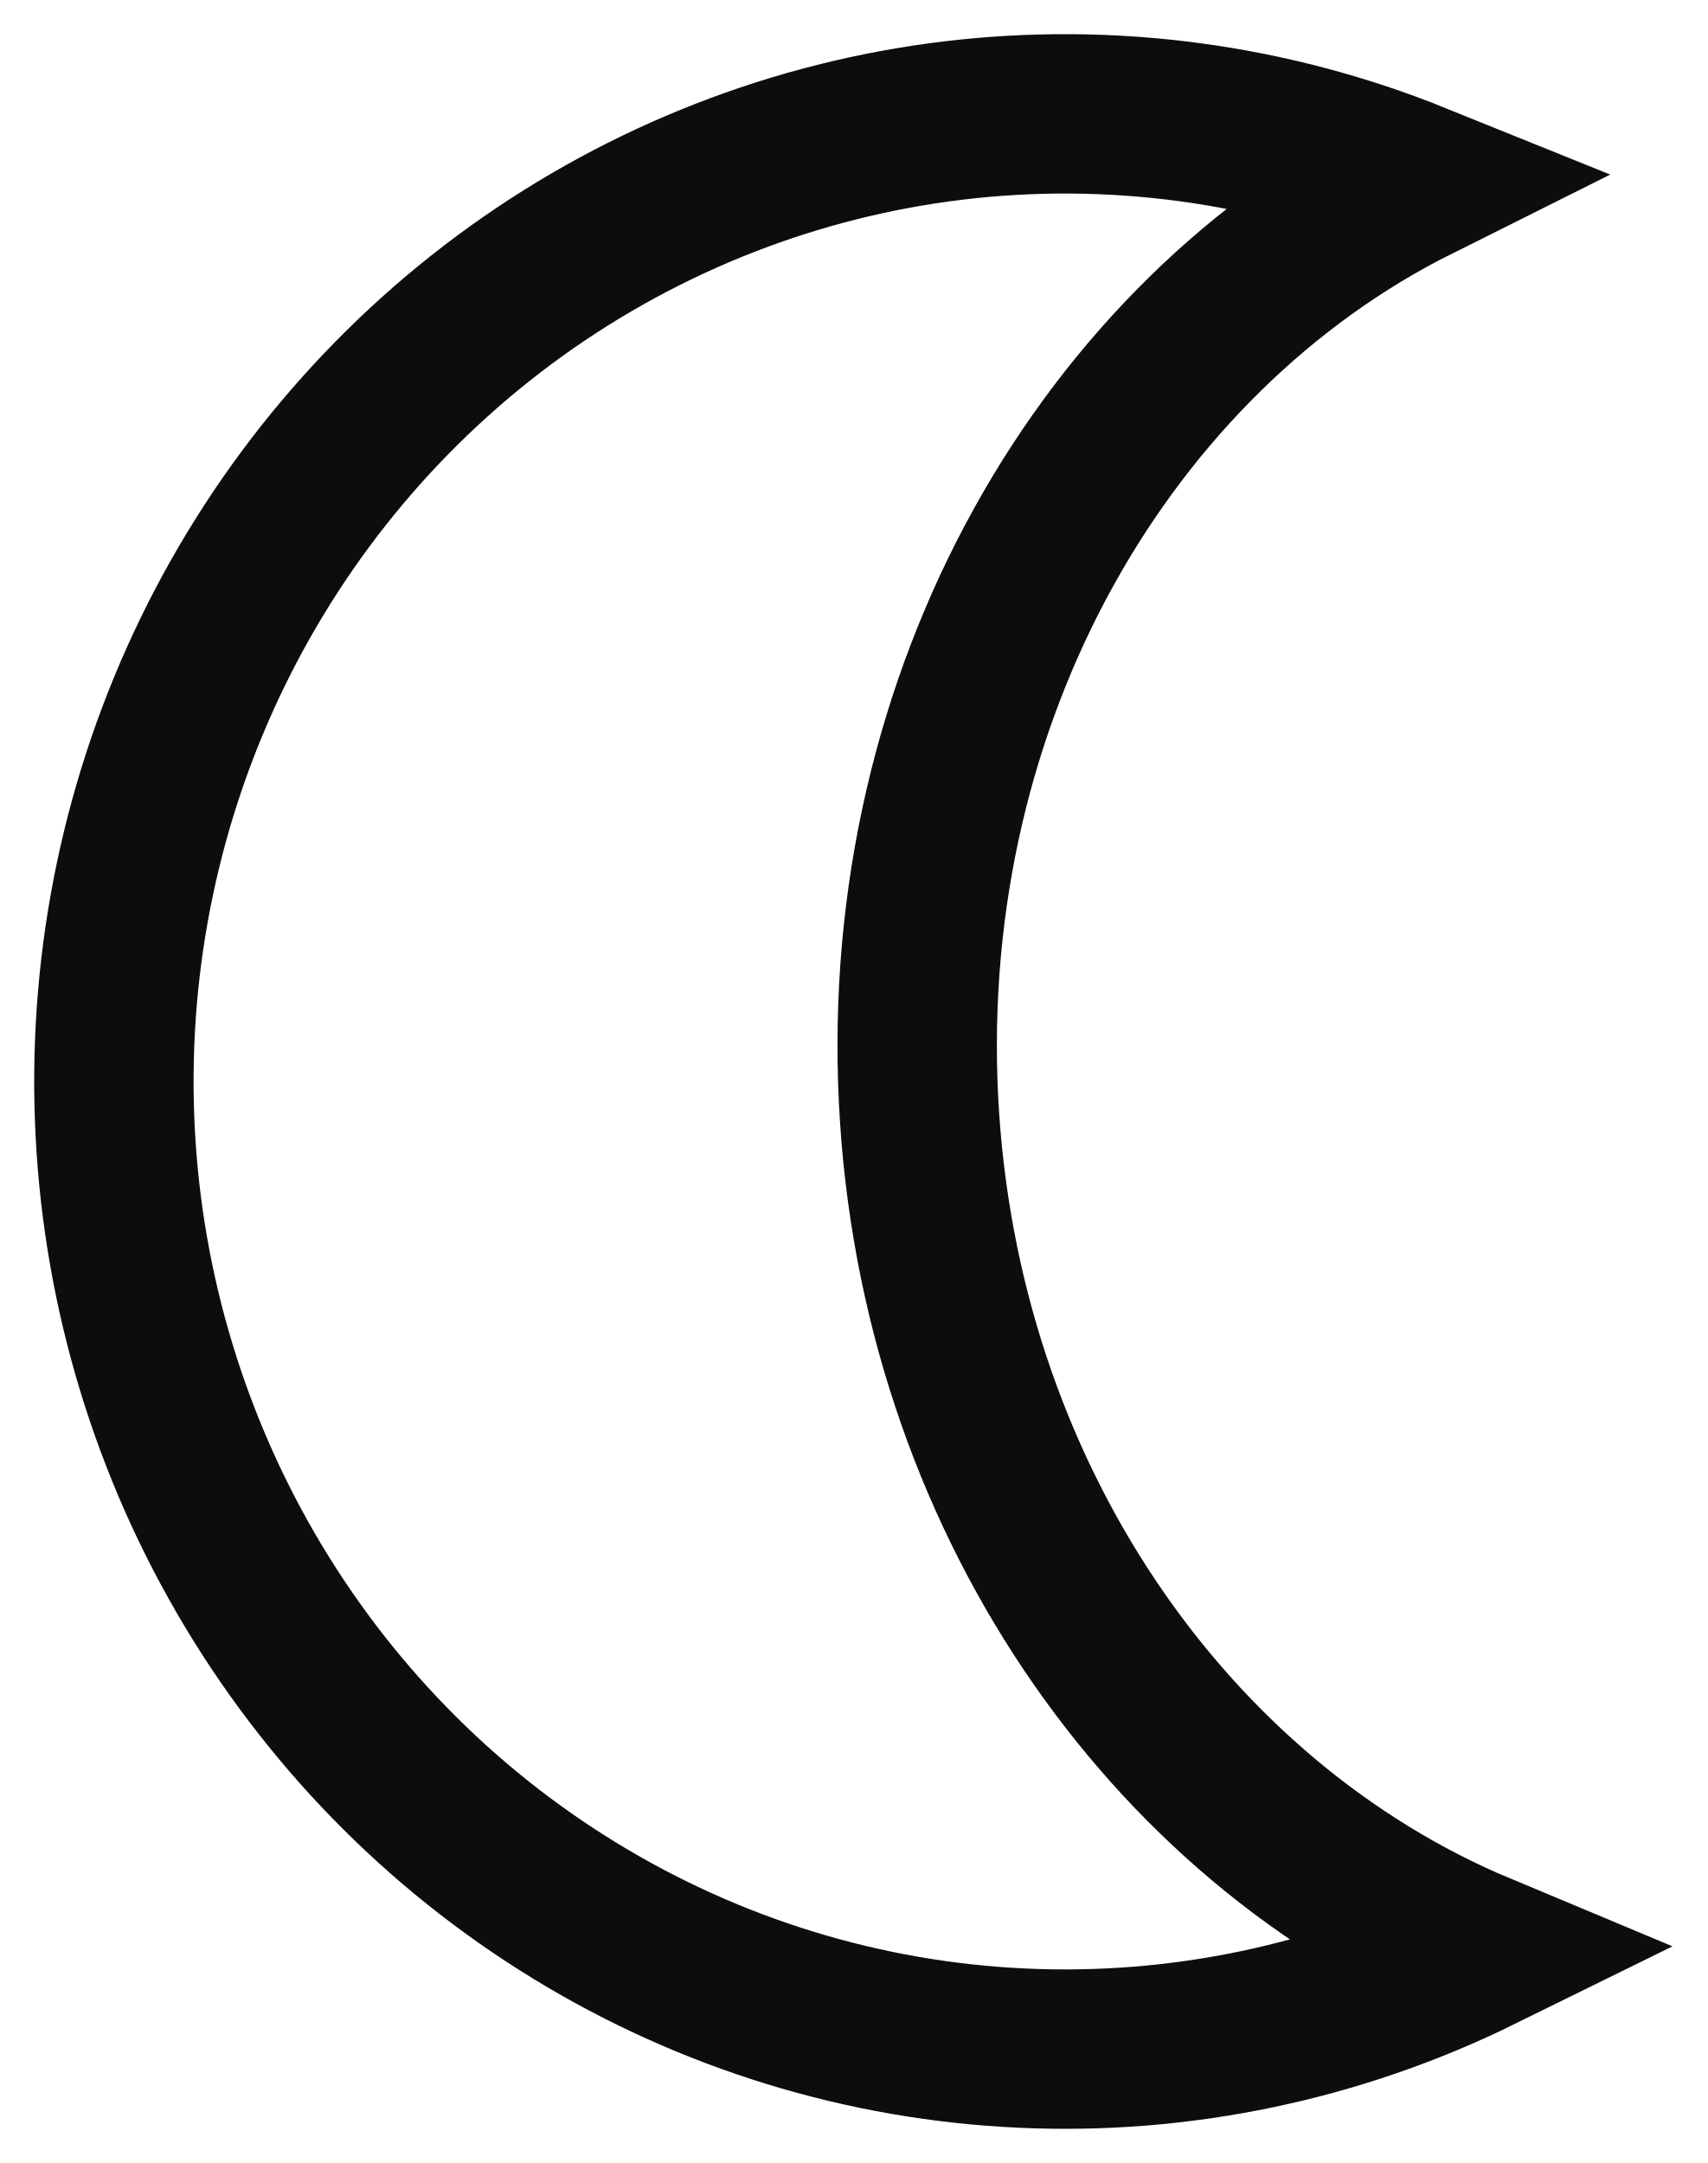
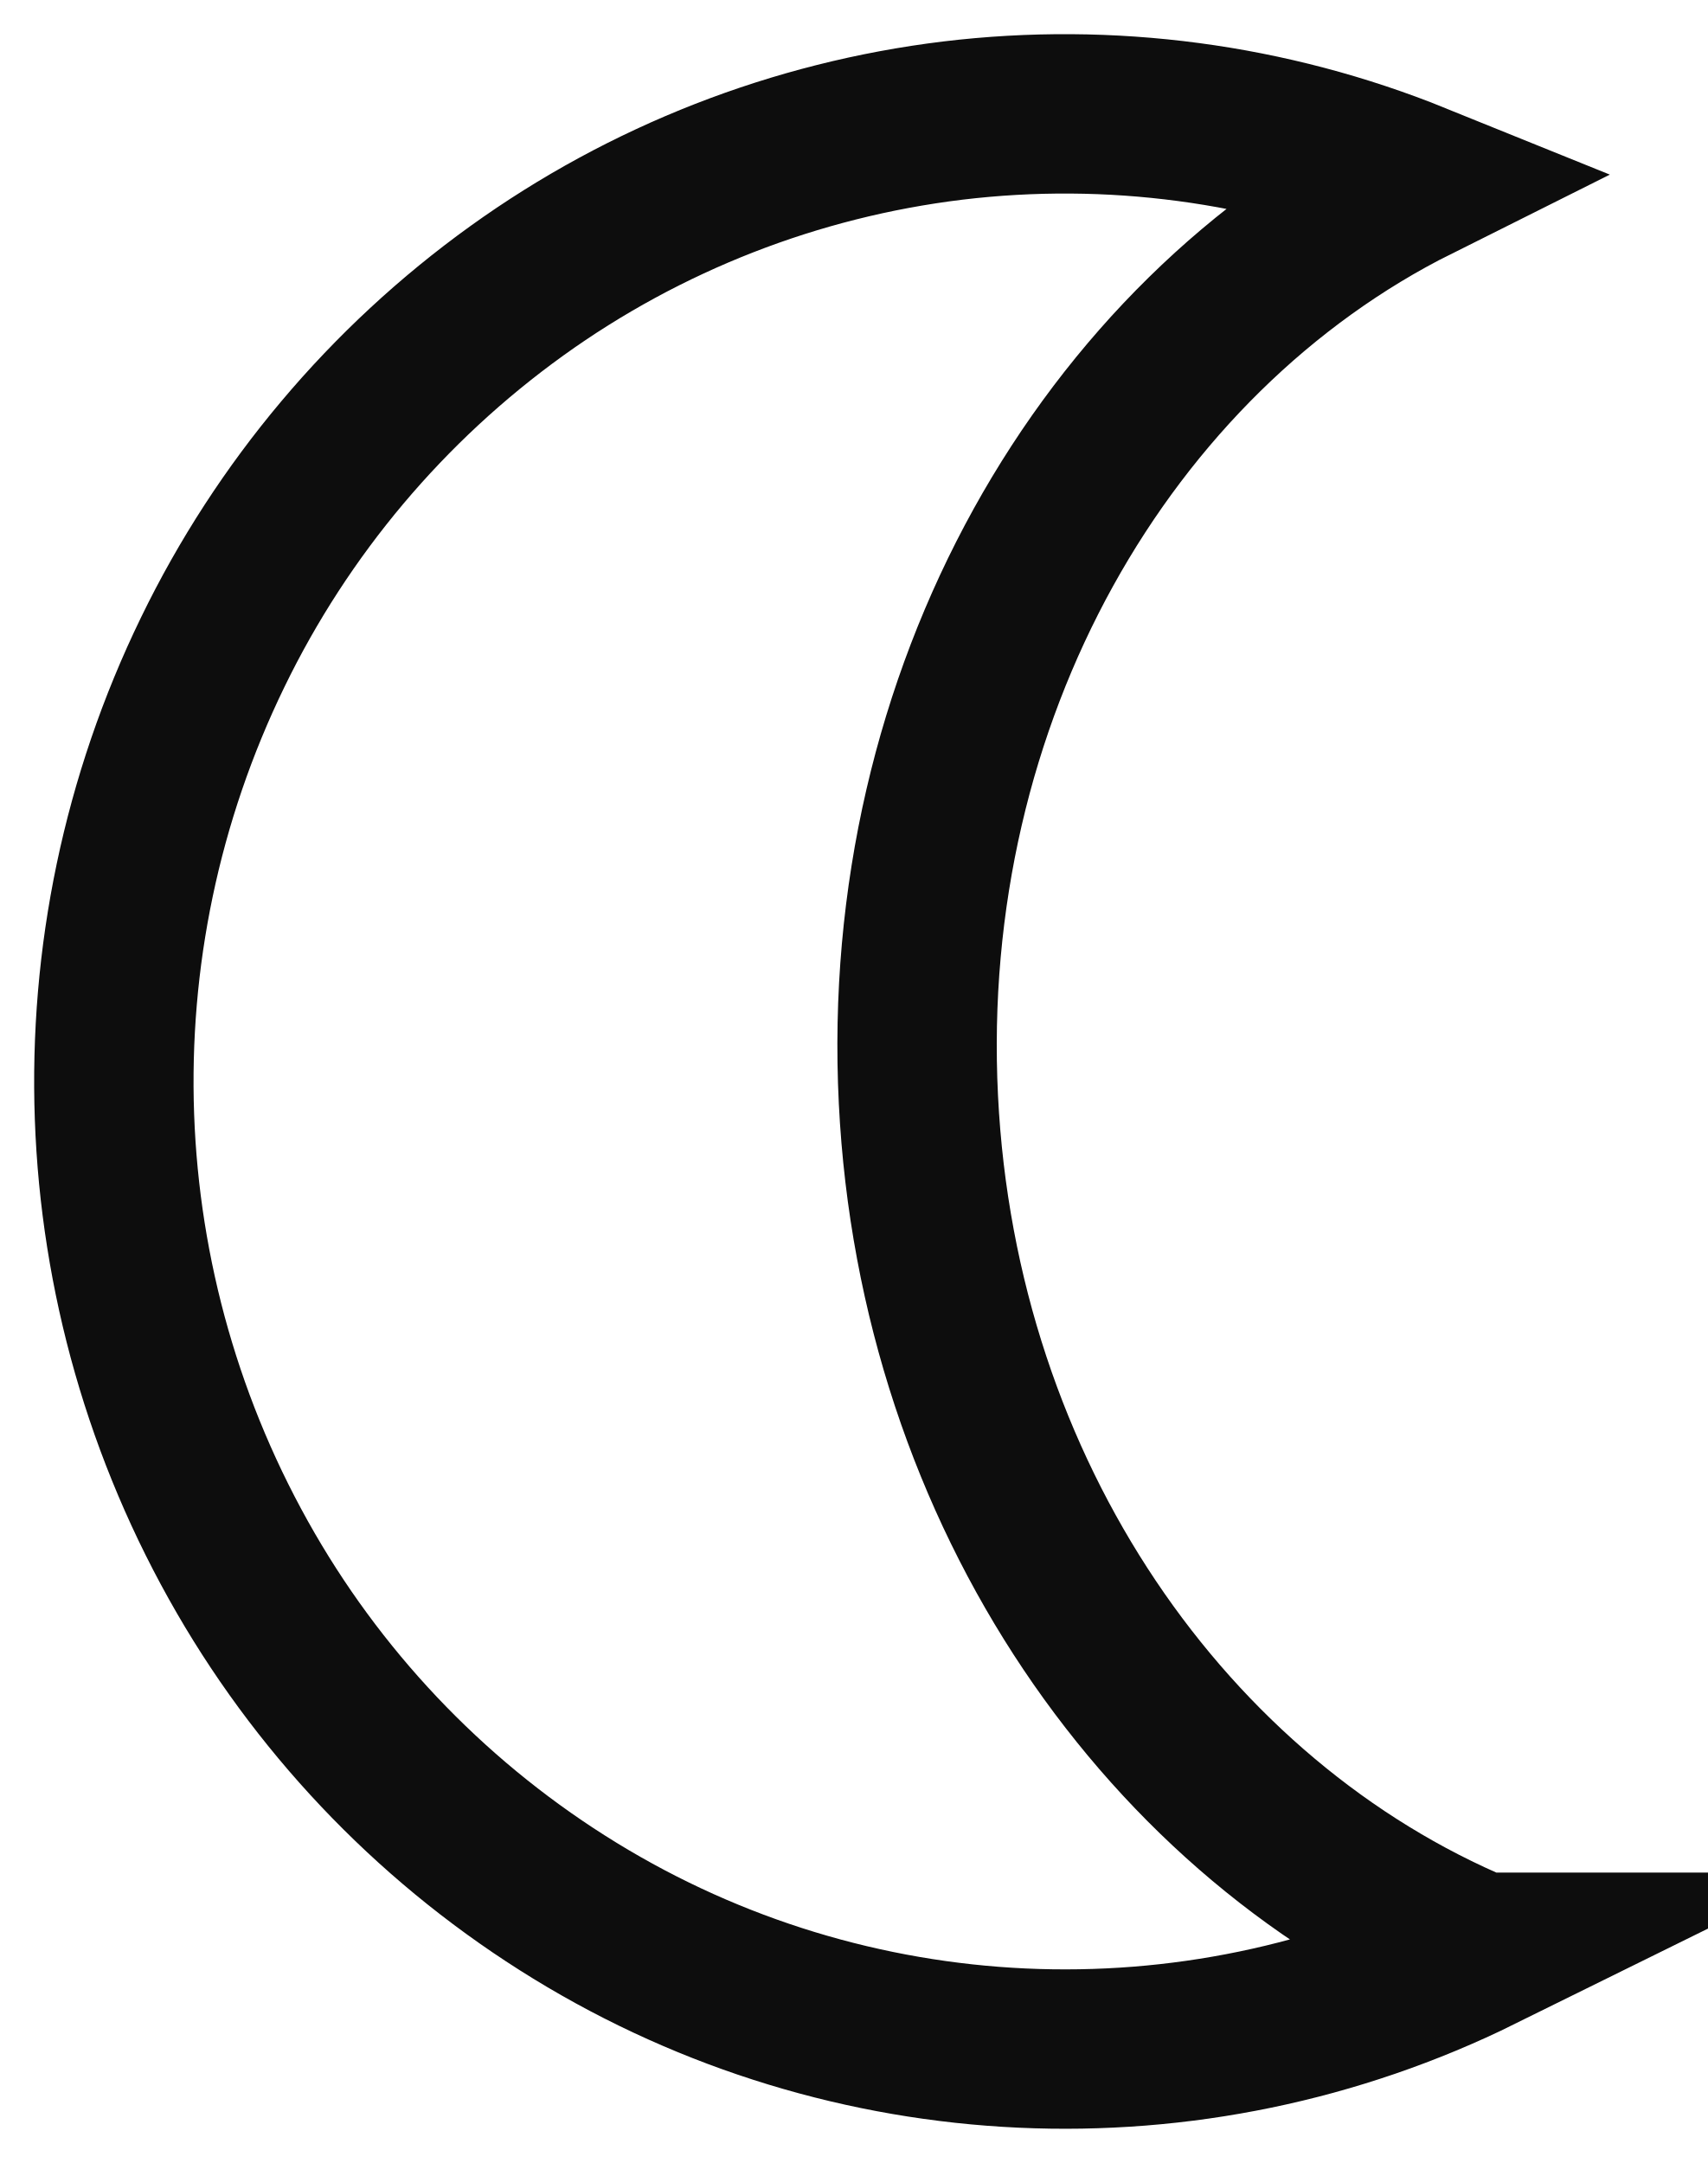
- <svg xmlns="http://www.w3.org/2000/svg" width="15" height="19" viewBox="0 0 15 19" fill="none">
-   <path d="M13 17.149C11.749 17.765 10.367 18.055 8.979 17.991C7.591 17.928 6.24 17.513 5.049 16.784C3.858 16.056 2.865 15.036 2.159 13.819C1.453 12.601 1.056 11.223 1.006 9.81C0.955 8.397 1.251 6.994 1.868 5.727C2.485 4.46 3.403 3.37 4.538 2.555C5.674 1.74 6.991 1.226 8.371 1.059C9.751 0.893 11.15 1.079 12.442 1.601C9.714 2.964 7.891 6.106 8.068 9.66C8.241 13.128 10.262 16.005 13 17.149Z" stroke="#0D0D0D" stroke-width="1.4" stroke-miterlimit="10" />
+ <svg xmlns="http://www.w3.org/2000/svg" width="15" height="19" fill="none">
+   <path d="M13 17.149a8.235 8.235 0 01-7.95-.365 8.43 8.43 0 01-2.891-2.965 8.624 8.624 0 01-.29-8.091 8.462 8.462 0 012.67-3.173A8.272 8.272 0 018.37 1.059a8.23 8.23 0 014.07.542C9.713 2.964 7.89 6.106 8.067 9.66c.173 3.468 2.194 6.345 4.932 7.489z" stroke="#0D0D0D" stroke-width="1.4" stroke-miterlimit="10" />
</svg>
